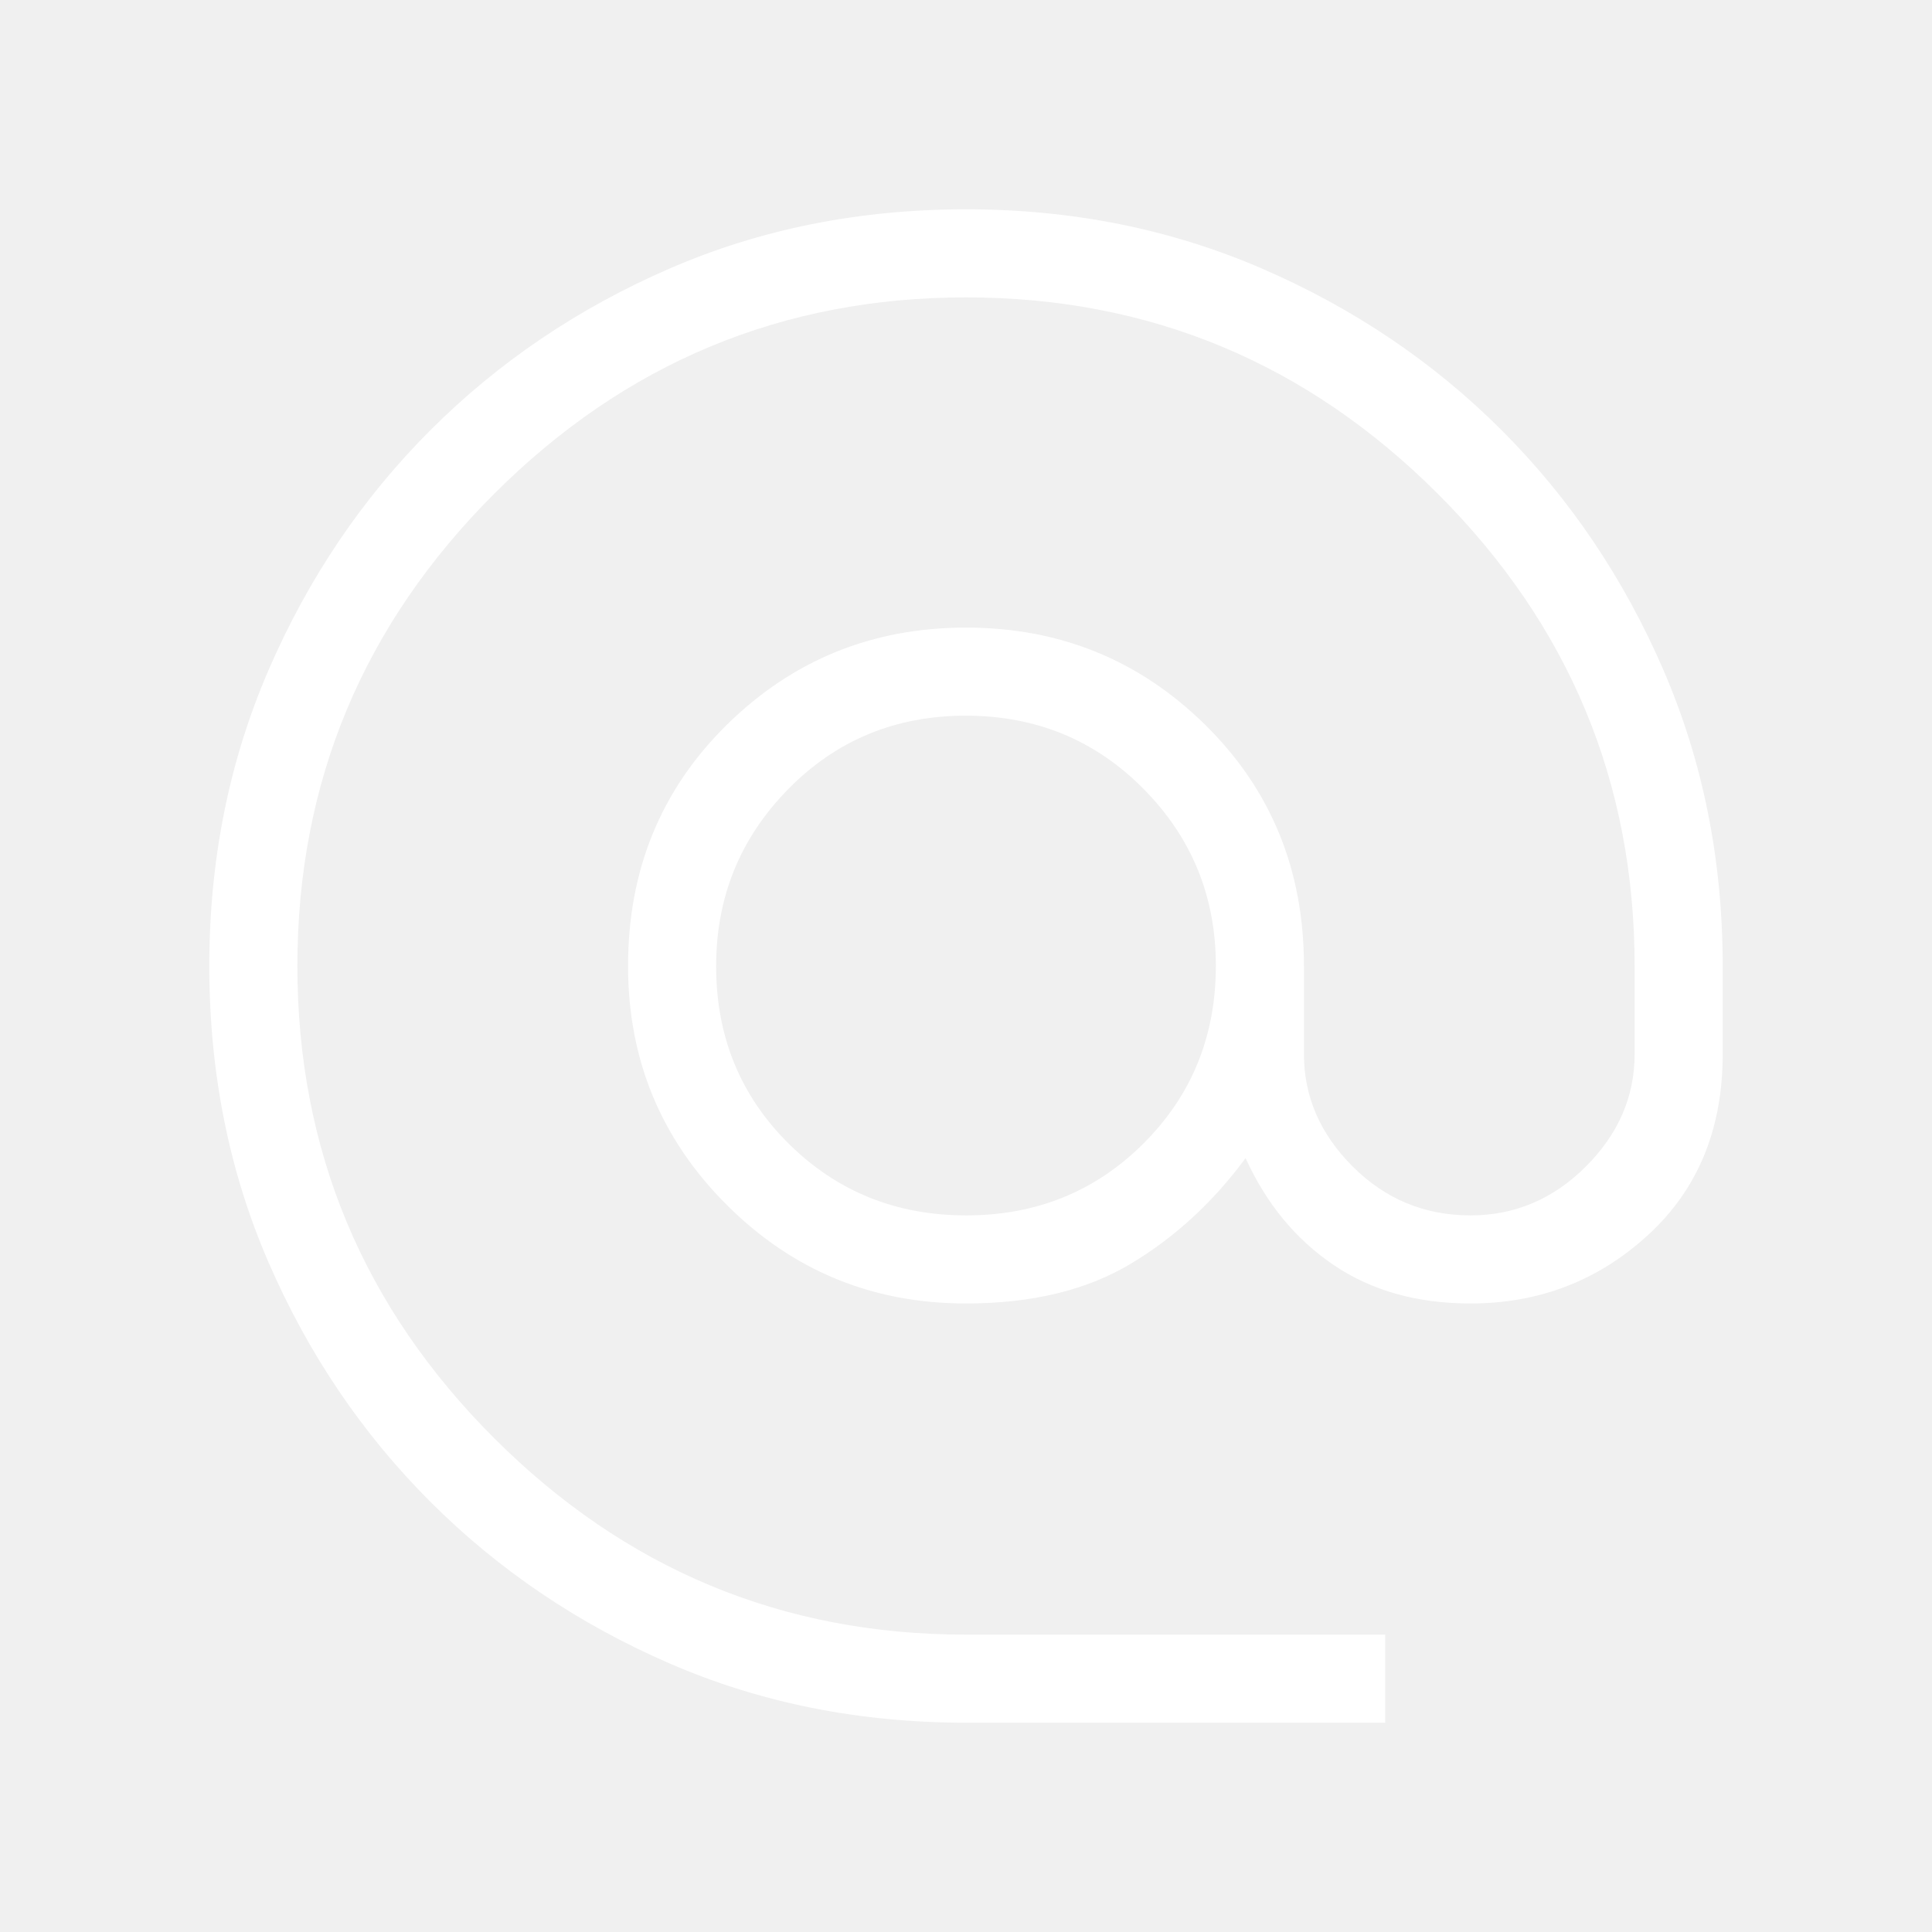
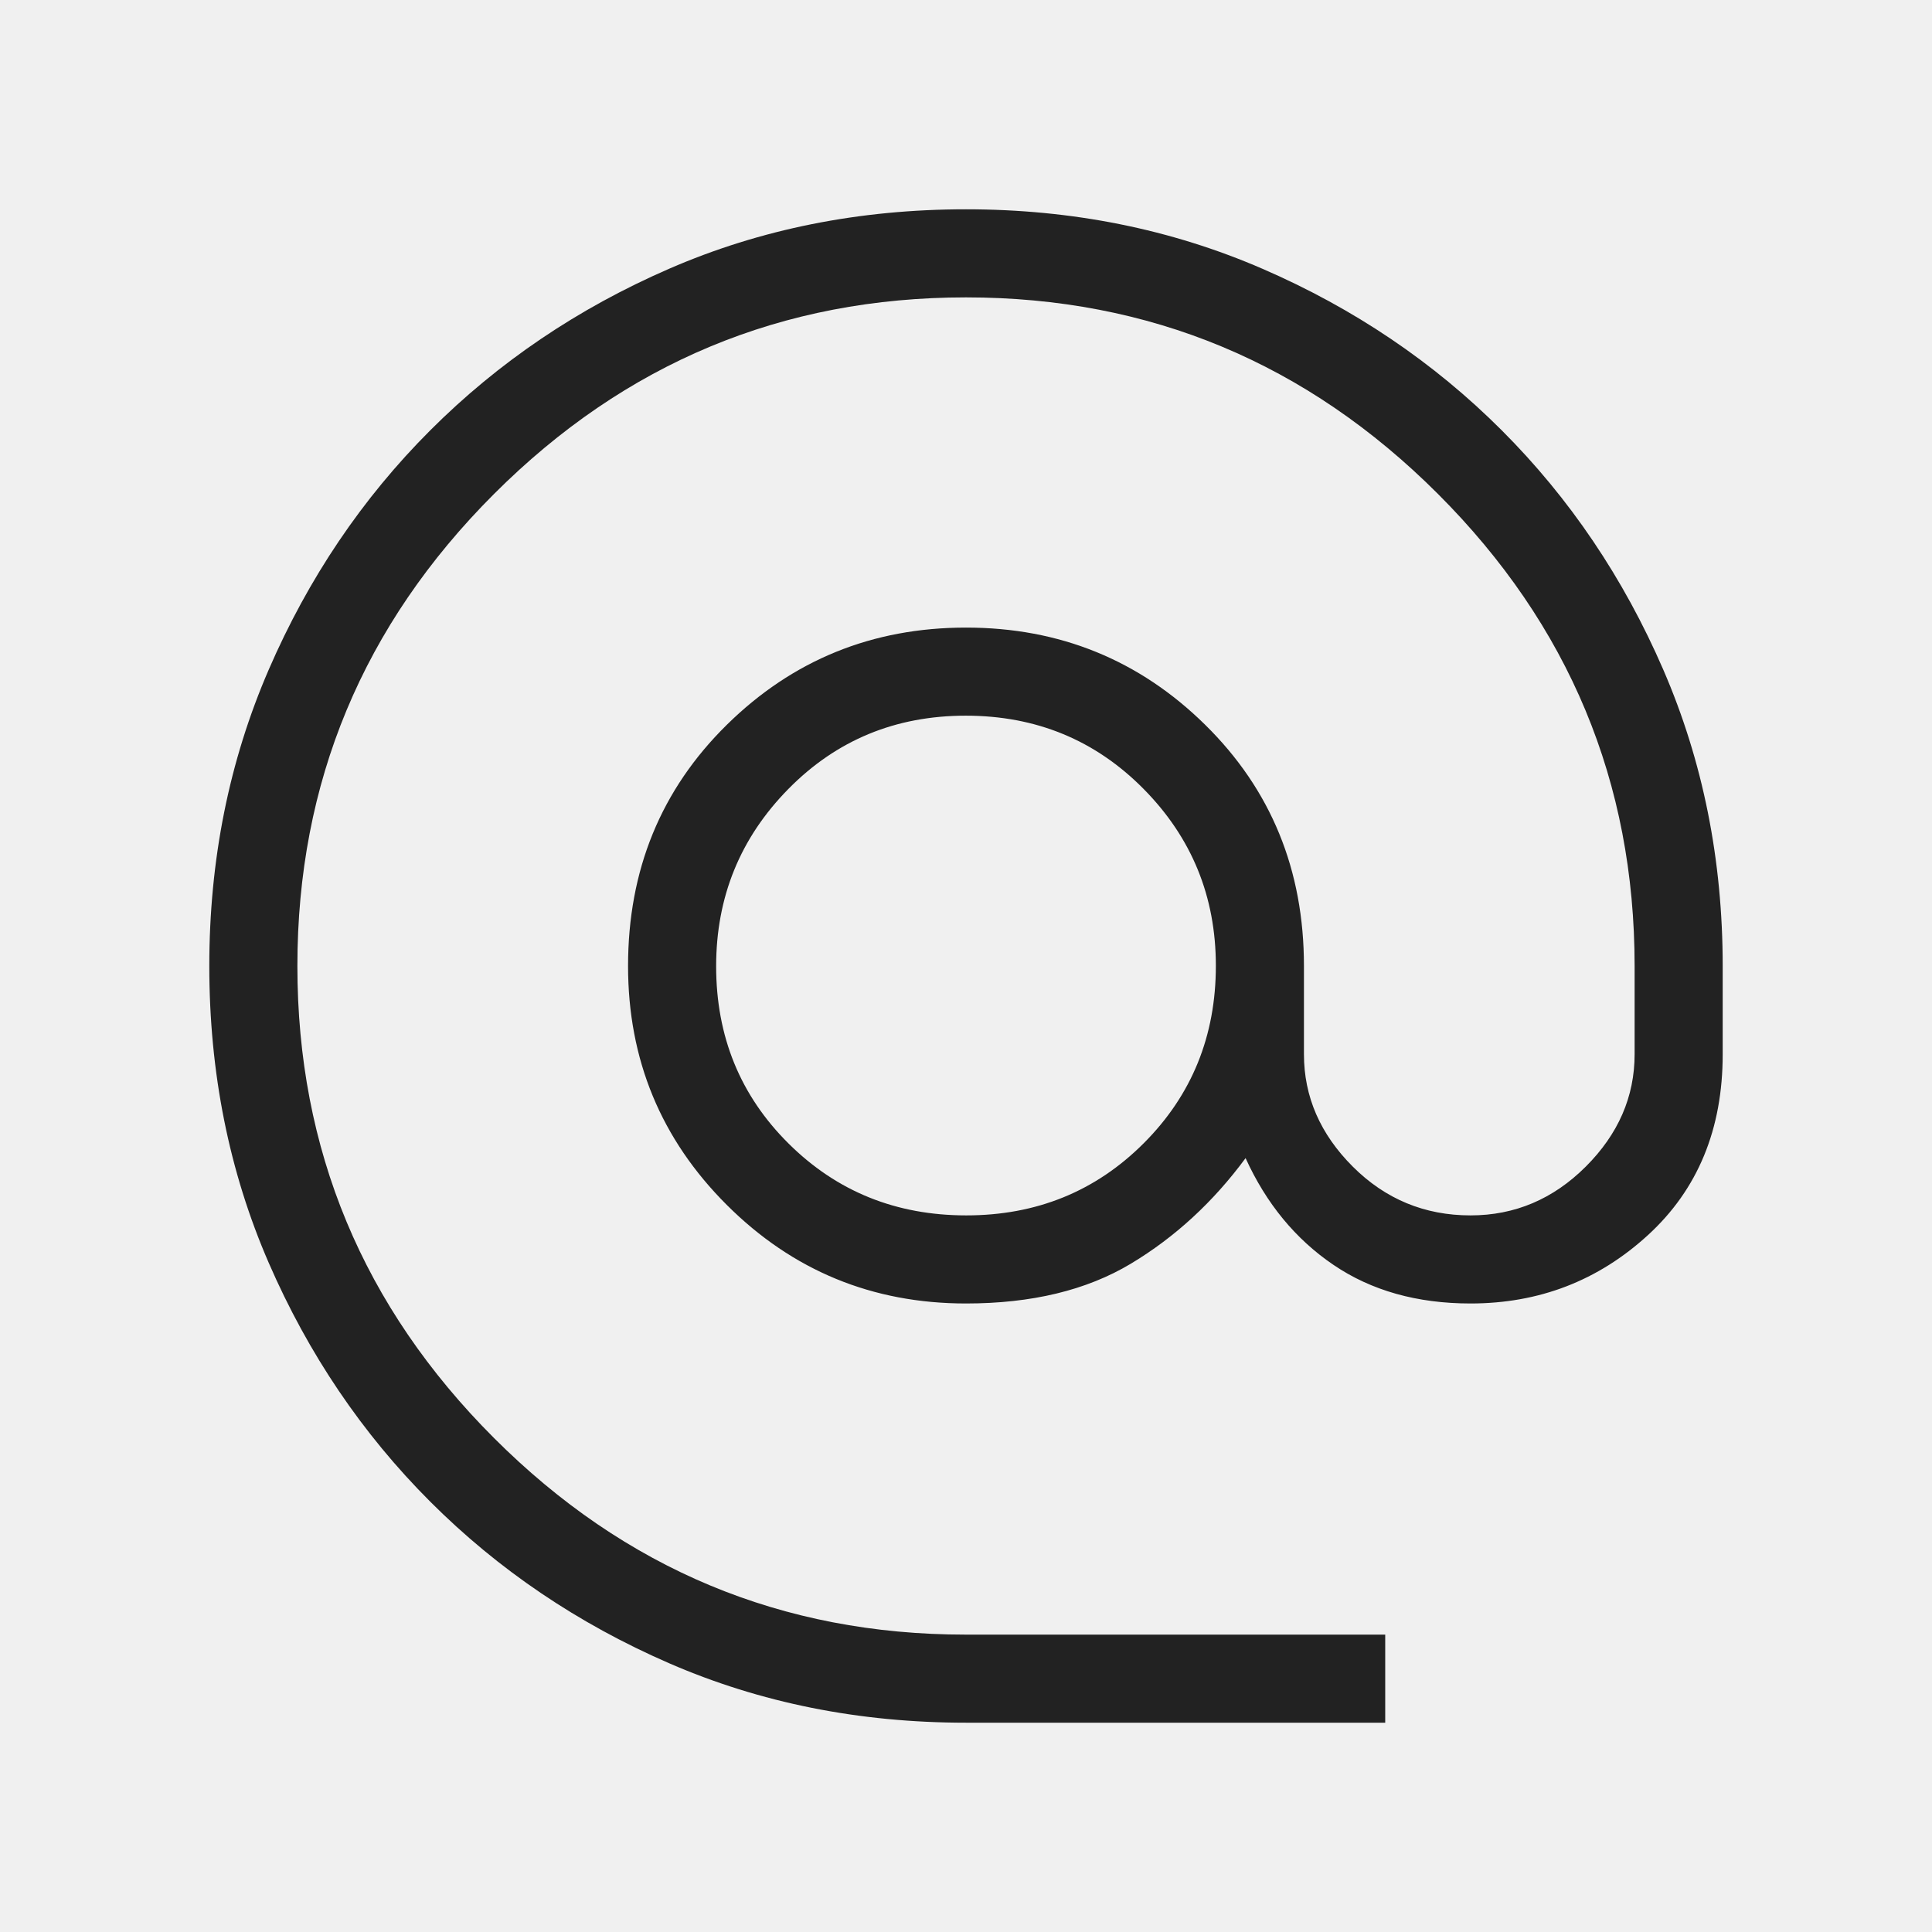
<svg xmlns="http://www.w3.org/2000/svg" height="48" viewBox="0 96 960 960" width="48">
-   <path fill="#fff" d="M480 952q-79.551 0-147.506-29.538-67.956-29.539-118.686-80.269-50.731-50.731-80.27-118.687Q104 655.551 104 576q0-79.077 29.538-147.269 29.539-68.193 80.27-118.924 50.73-50.73 118.686-80.269Q400.449 200 480 200q79.077 0 147.269 29.538 68.193 29.539 118.924 80.269 50.73 50.731 80.269 118.924Q856 496.923 856 576v43.846q0 55.846-37.115 89.847-37.116 34-88.193 34-39.846 0-68.115-19.193-28.269-19.192-43.654-53.038-24.154 32.769-57.077 52.5T480 743.693q-69.774 0-118.849-48.96Q312.077 645.774 312.077 576q0-71.543 49.074-119.849Q410.226 407.846 480 407.846t118.849 48.305Q647.923 504.457 647.923 576v43.846q0 31.616 24.277 55.846 24.277 24.231 58.492 24.231 32.985 0 57.262-24.231 24.277-24.23 24.277-55.846V576q0-136.846-97.692-234.539Q616.846 243.769 480 243.769t-234.539 97.692Q147.769 439.154 147.769 576t97.692 234.539q97.693 97.692 234.309 97.692h208.538V952H480Zm.118-252.077q52.344 0 88.19-35.848 35.846-35.849 35.846-88.193 0-51.574-35.964-87.92-35.964-36.347-88.308-36.347-52.344 0-88.19 36.464t-35.846 88.039q0 52.344 35.964 88.074 35.964 35.731 88.308 35.731Z" />
+   <path fill="#222" d="M480 952q-79.551 0-147.506-29.538-67.956-29.539-118.686-80.269-50.731-50.731-80.27-118.687Q104 655.551 104 576q0-79.077 29.538-147.269 29.539-68.193 80.27-118.924 50.73-50.73 118.686-80.269Q400.449 200 480 200q79.077 0 147.269 29.538 68.193 29.539 118.924 80.269 50.73 50.731 80.269 118.924Q856 496.923 856 576v43.846q0 55.846-37.115 89.847-37.116 34-88.193 34-39.846 0-68.115-19.193-28.269-19.192-43.654-53.038-24.154 32.769-57.077 52.5T480 743.693q-69.774 0-118.849-48.96Q312.077 645.774 312.077 576q0-71.543 49.074-119.849Q410.226 407.846 480 407.846t118.849 48.305Q647.923 504.457 647.923 576v43.846q0 31.616 24.277 55.846 24.277 24.231 58.492 24.231 32.985 0 57.262-24.231 24.277-24.23 24.277-55.846V576q0-136.846-97.692-234.539Q616.846 243.769 480 243.769t-234.539 97.692Q147.769 439.154 147.769 576t97.692 234.539q97.693 97.692 234.309 97.692h208.538V952H480Zm.118-252.077q52.344 0 88.19-35.848 35.846-35.849 35.846-88.193 0-51.574-35.964-87.92-35.964-36.347-88.308-36.347-52.344 0-88.19 36.464t-35.846 88.039q0 52.344 35.964 88.074 35.964 35.731 88.308 35.731Z" />
</svg>
